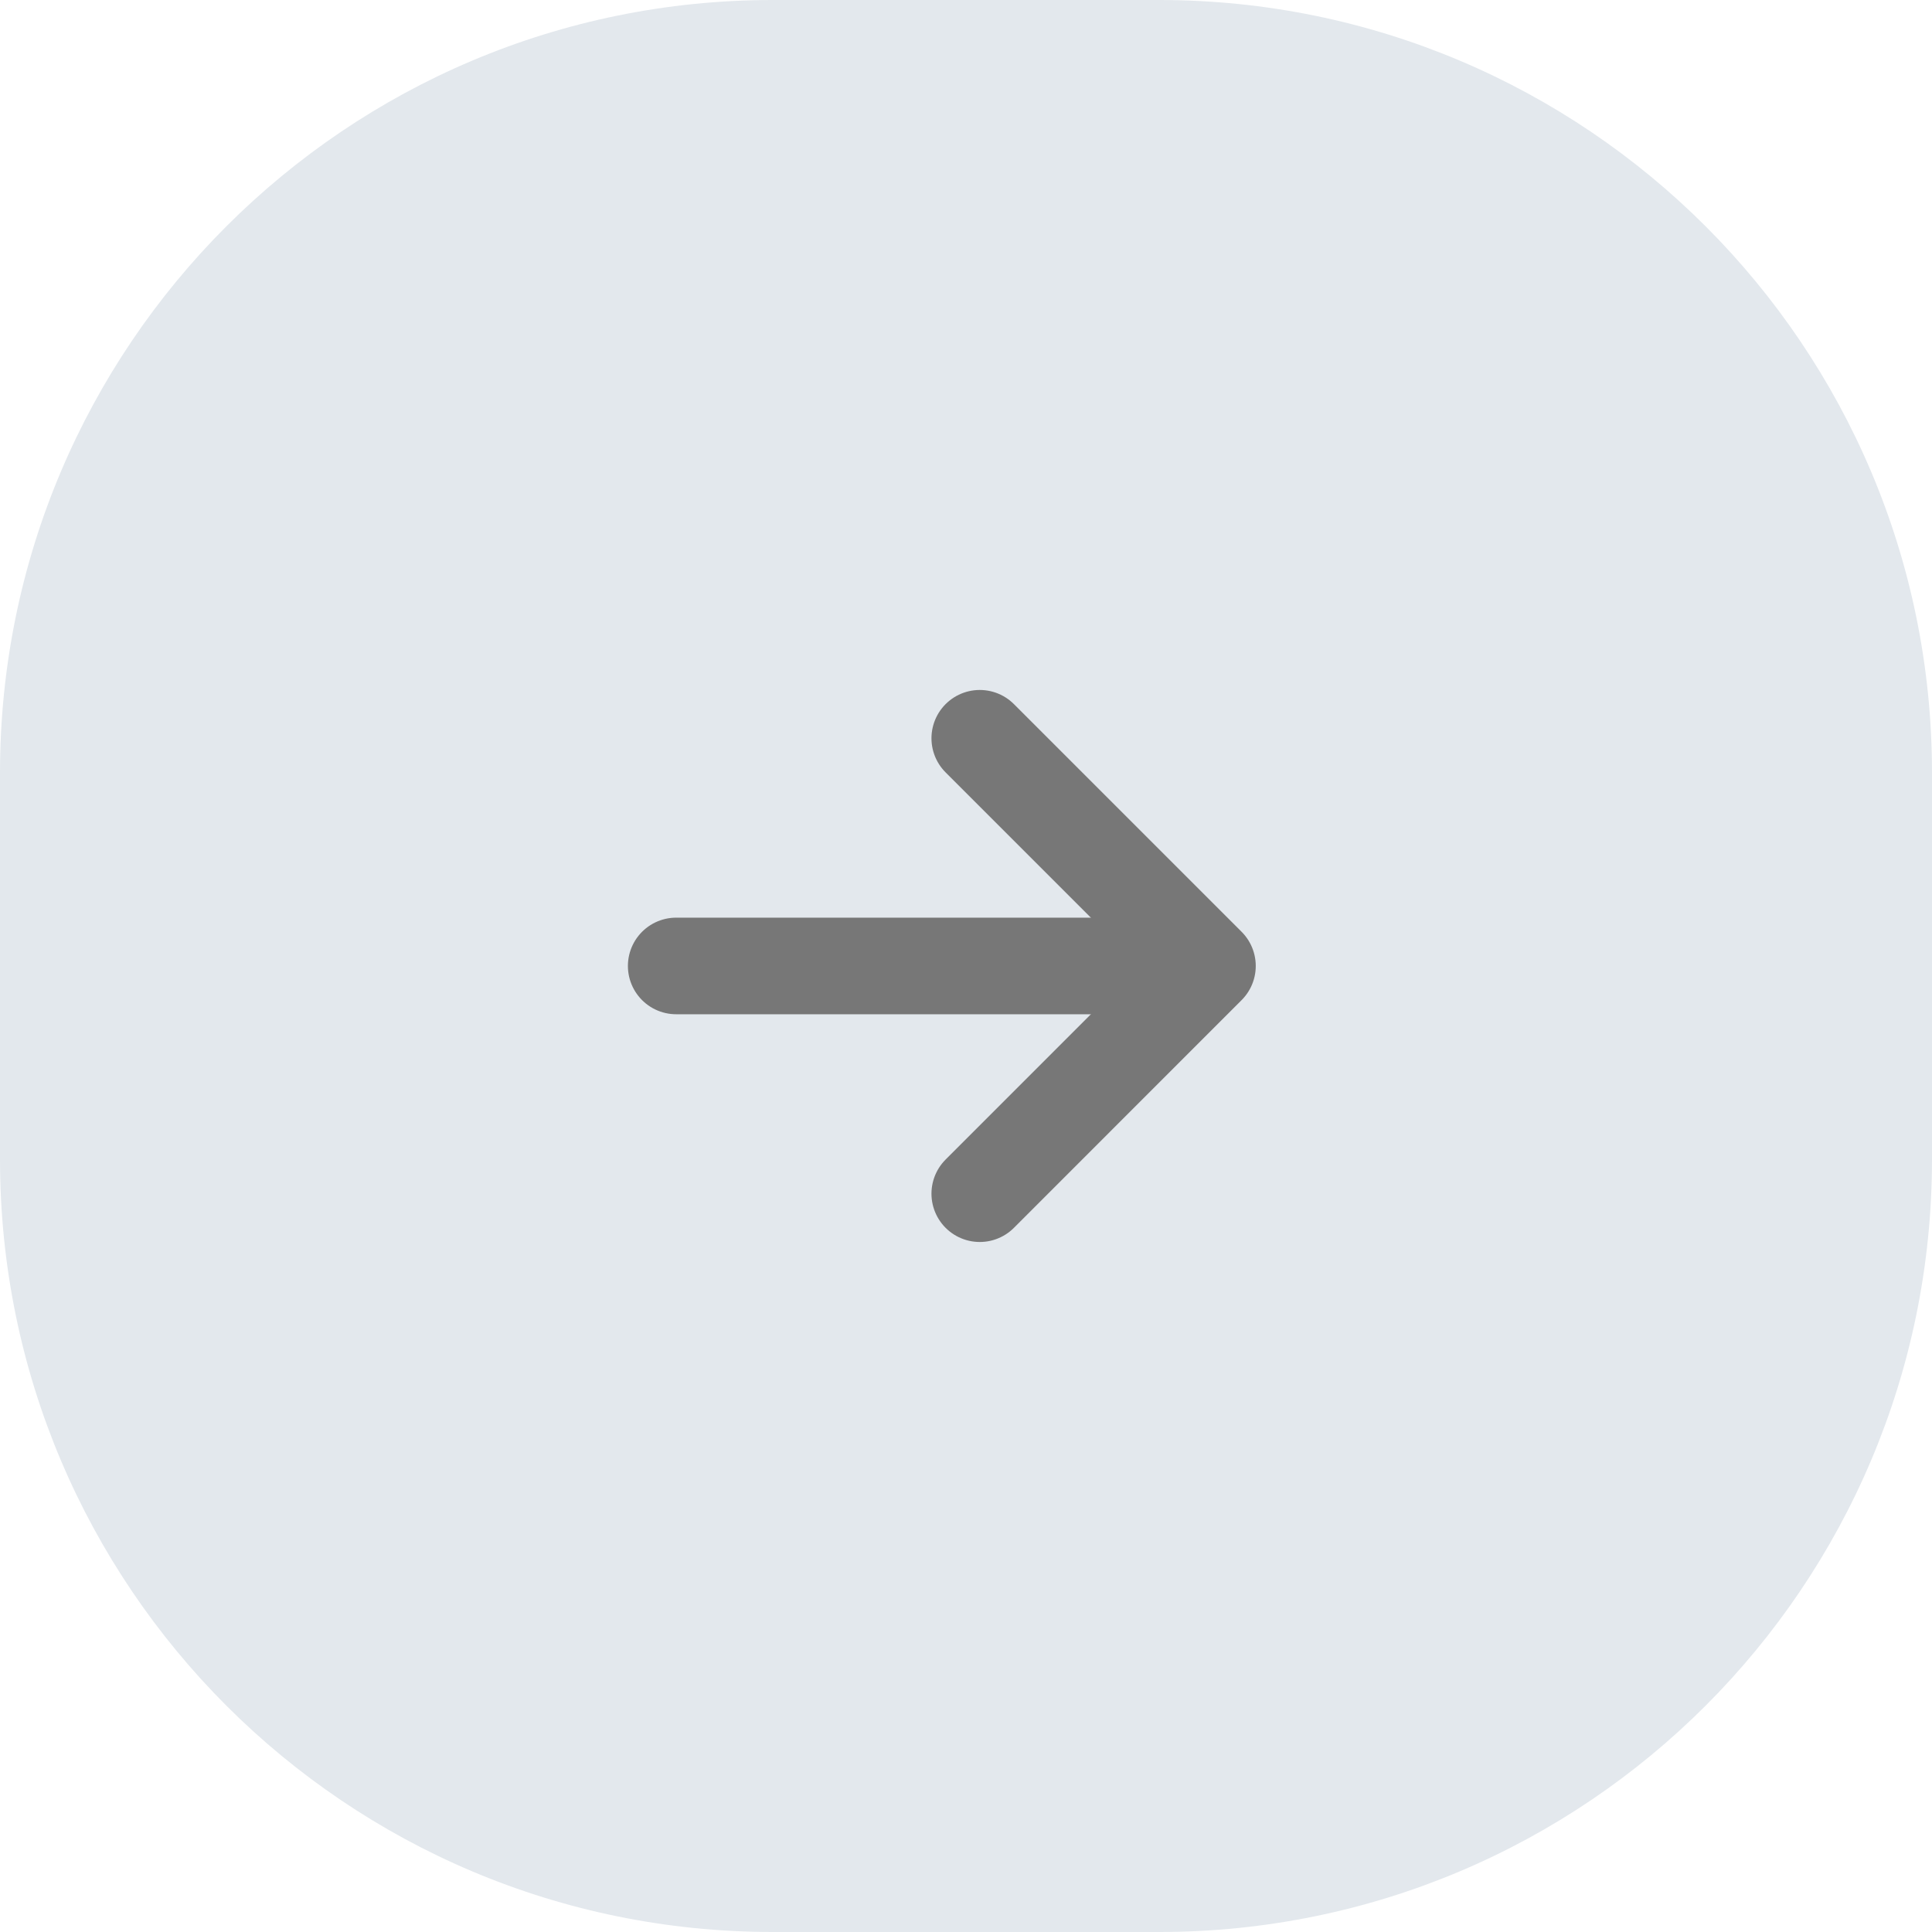
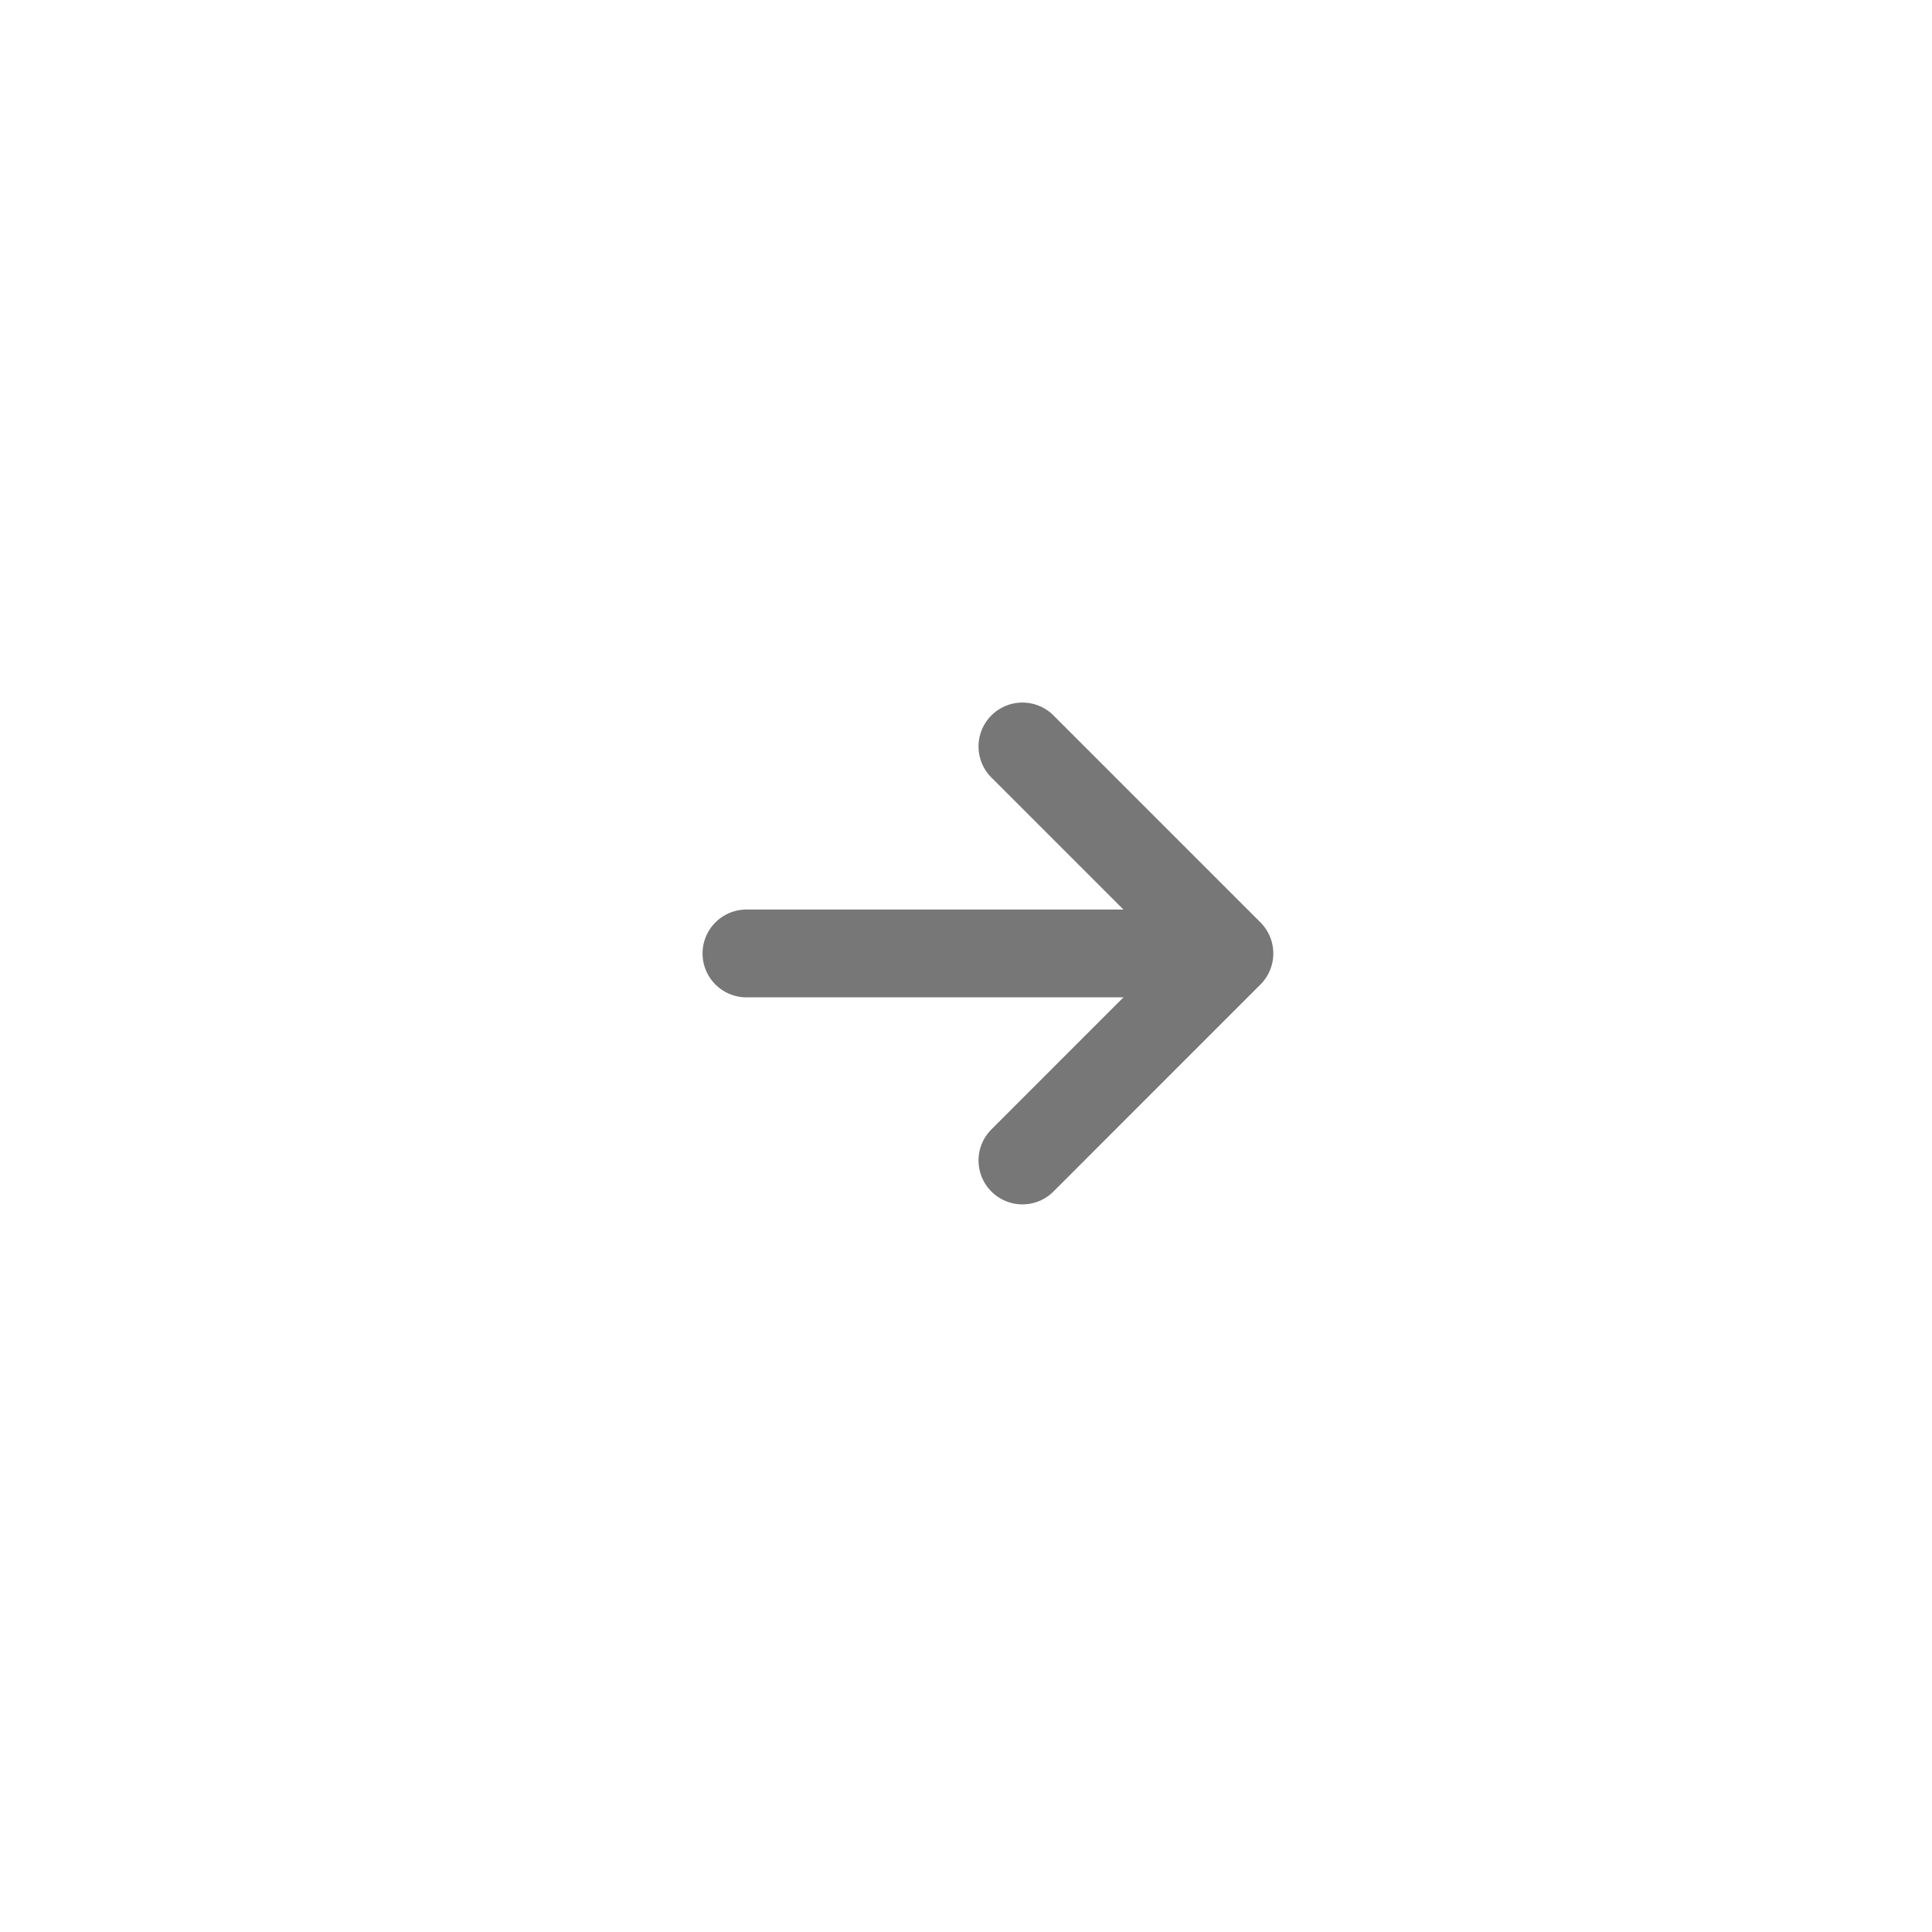
- <svg xmlns="http://www.w3.org/2000/svg" width="40" height="40" viewBox="0 0 40 40" fill="none">
-   <rect width="40" height="40" rx="16" fill="#E3E8ED" />
-   <path d="M14 19.999H23.429" stroke="#777777" stroke-width="2" stroke-linecap="round" stroke-linejoin="round" />
-   <path d="M20.285 24.714L24.999 19.999L20.285 15.285" stroke="#777777" stroke-width="2" stroke-linecap="round" stroke-linejoin="round" />
+ <svg xmlns="http://www.w3.org/2000/svg" width="44" height="44" viewBox="0 0 44 44" fill="none">
+   <path d="M17 21.714H26.429" stroke="#777777" stroke-width="2" stroke-linecap="round" stroke-linejoin="round" />
+   <path d="M23.285 26.429L27.999 21.714L23.285 17" stroke="#777777" stroke-width="2" stroke-linecap="round" stroke-linejoin="round" />
</svg>
